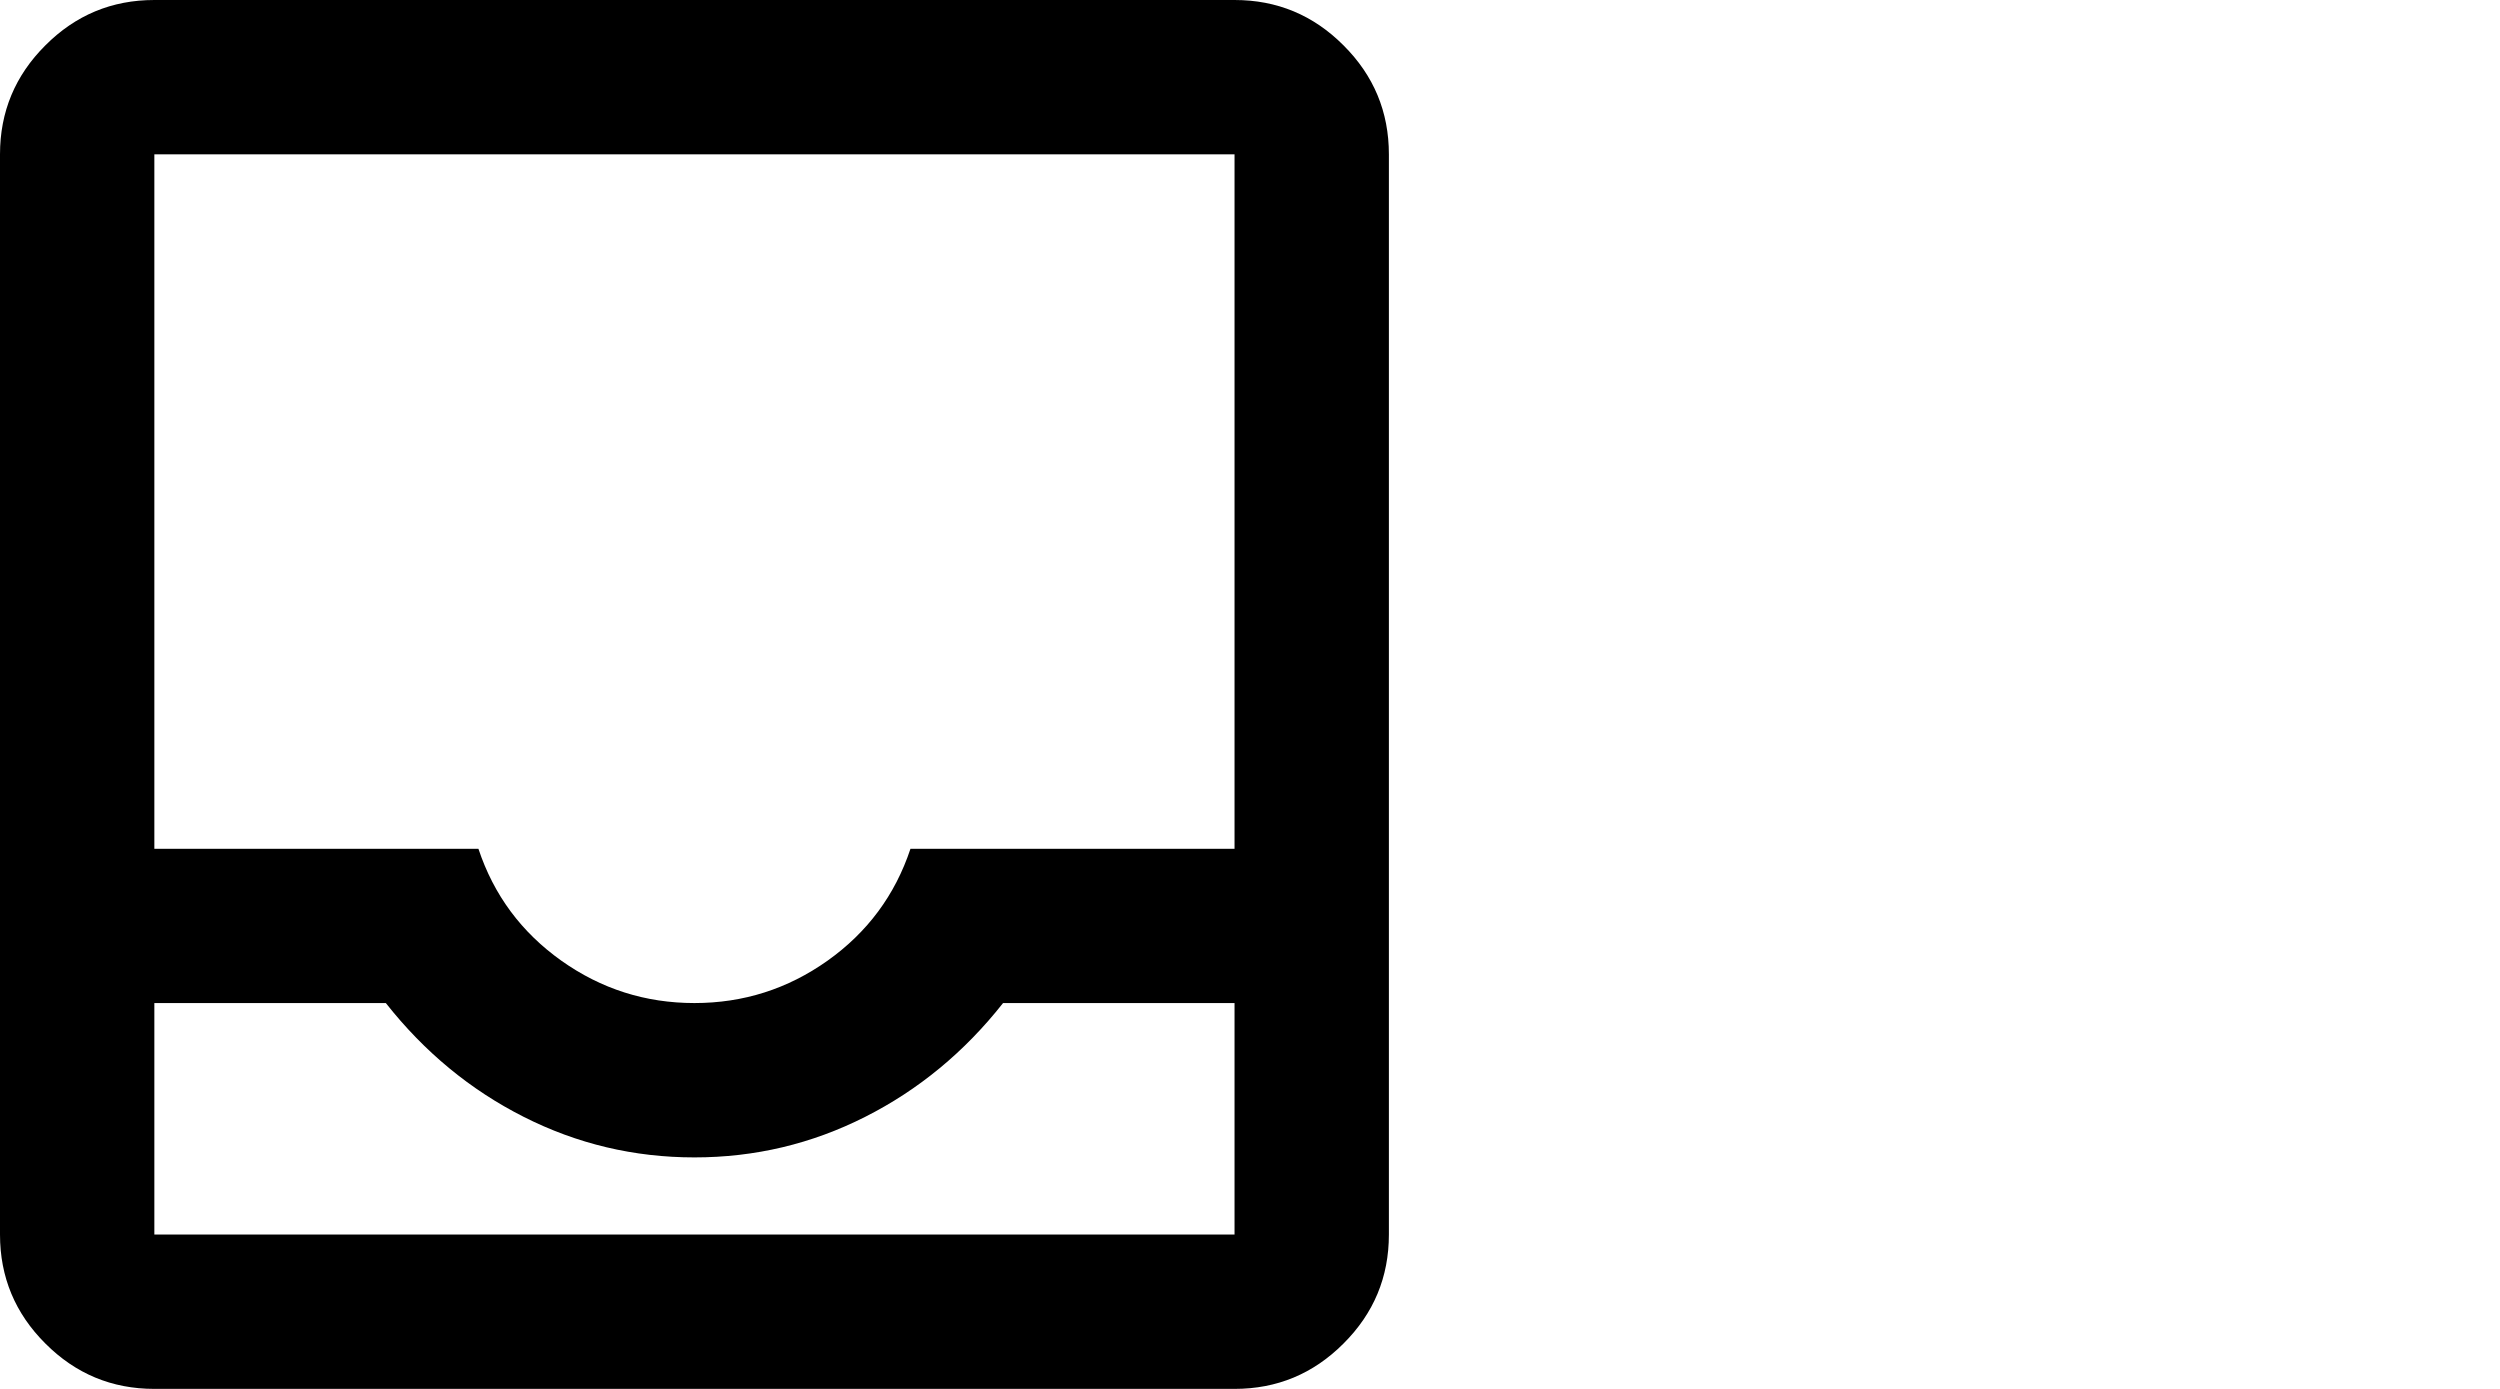
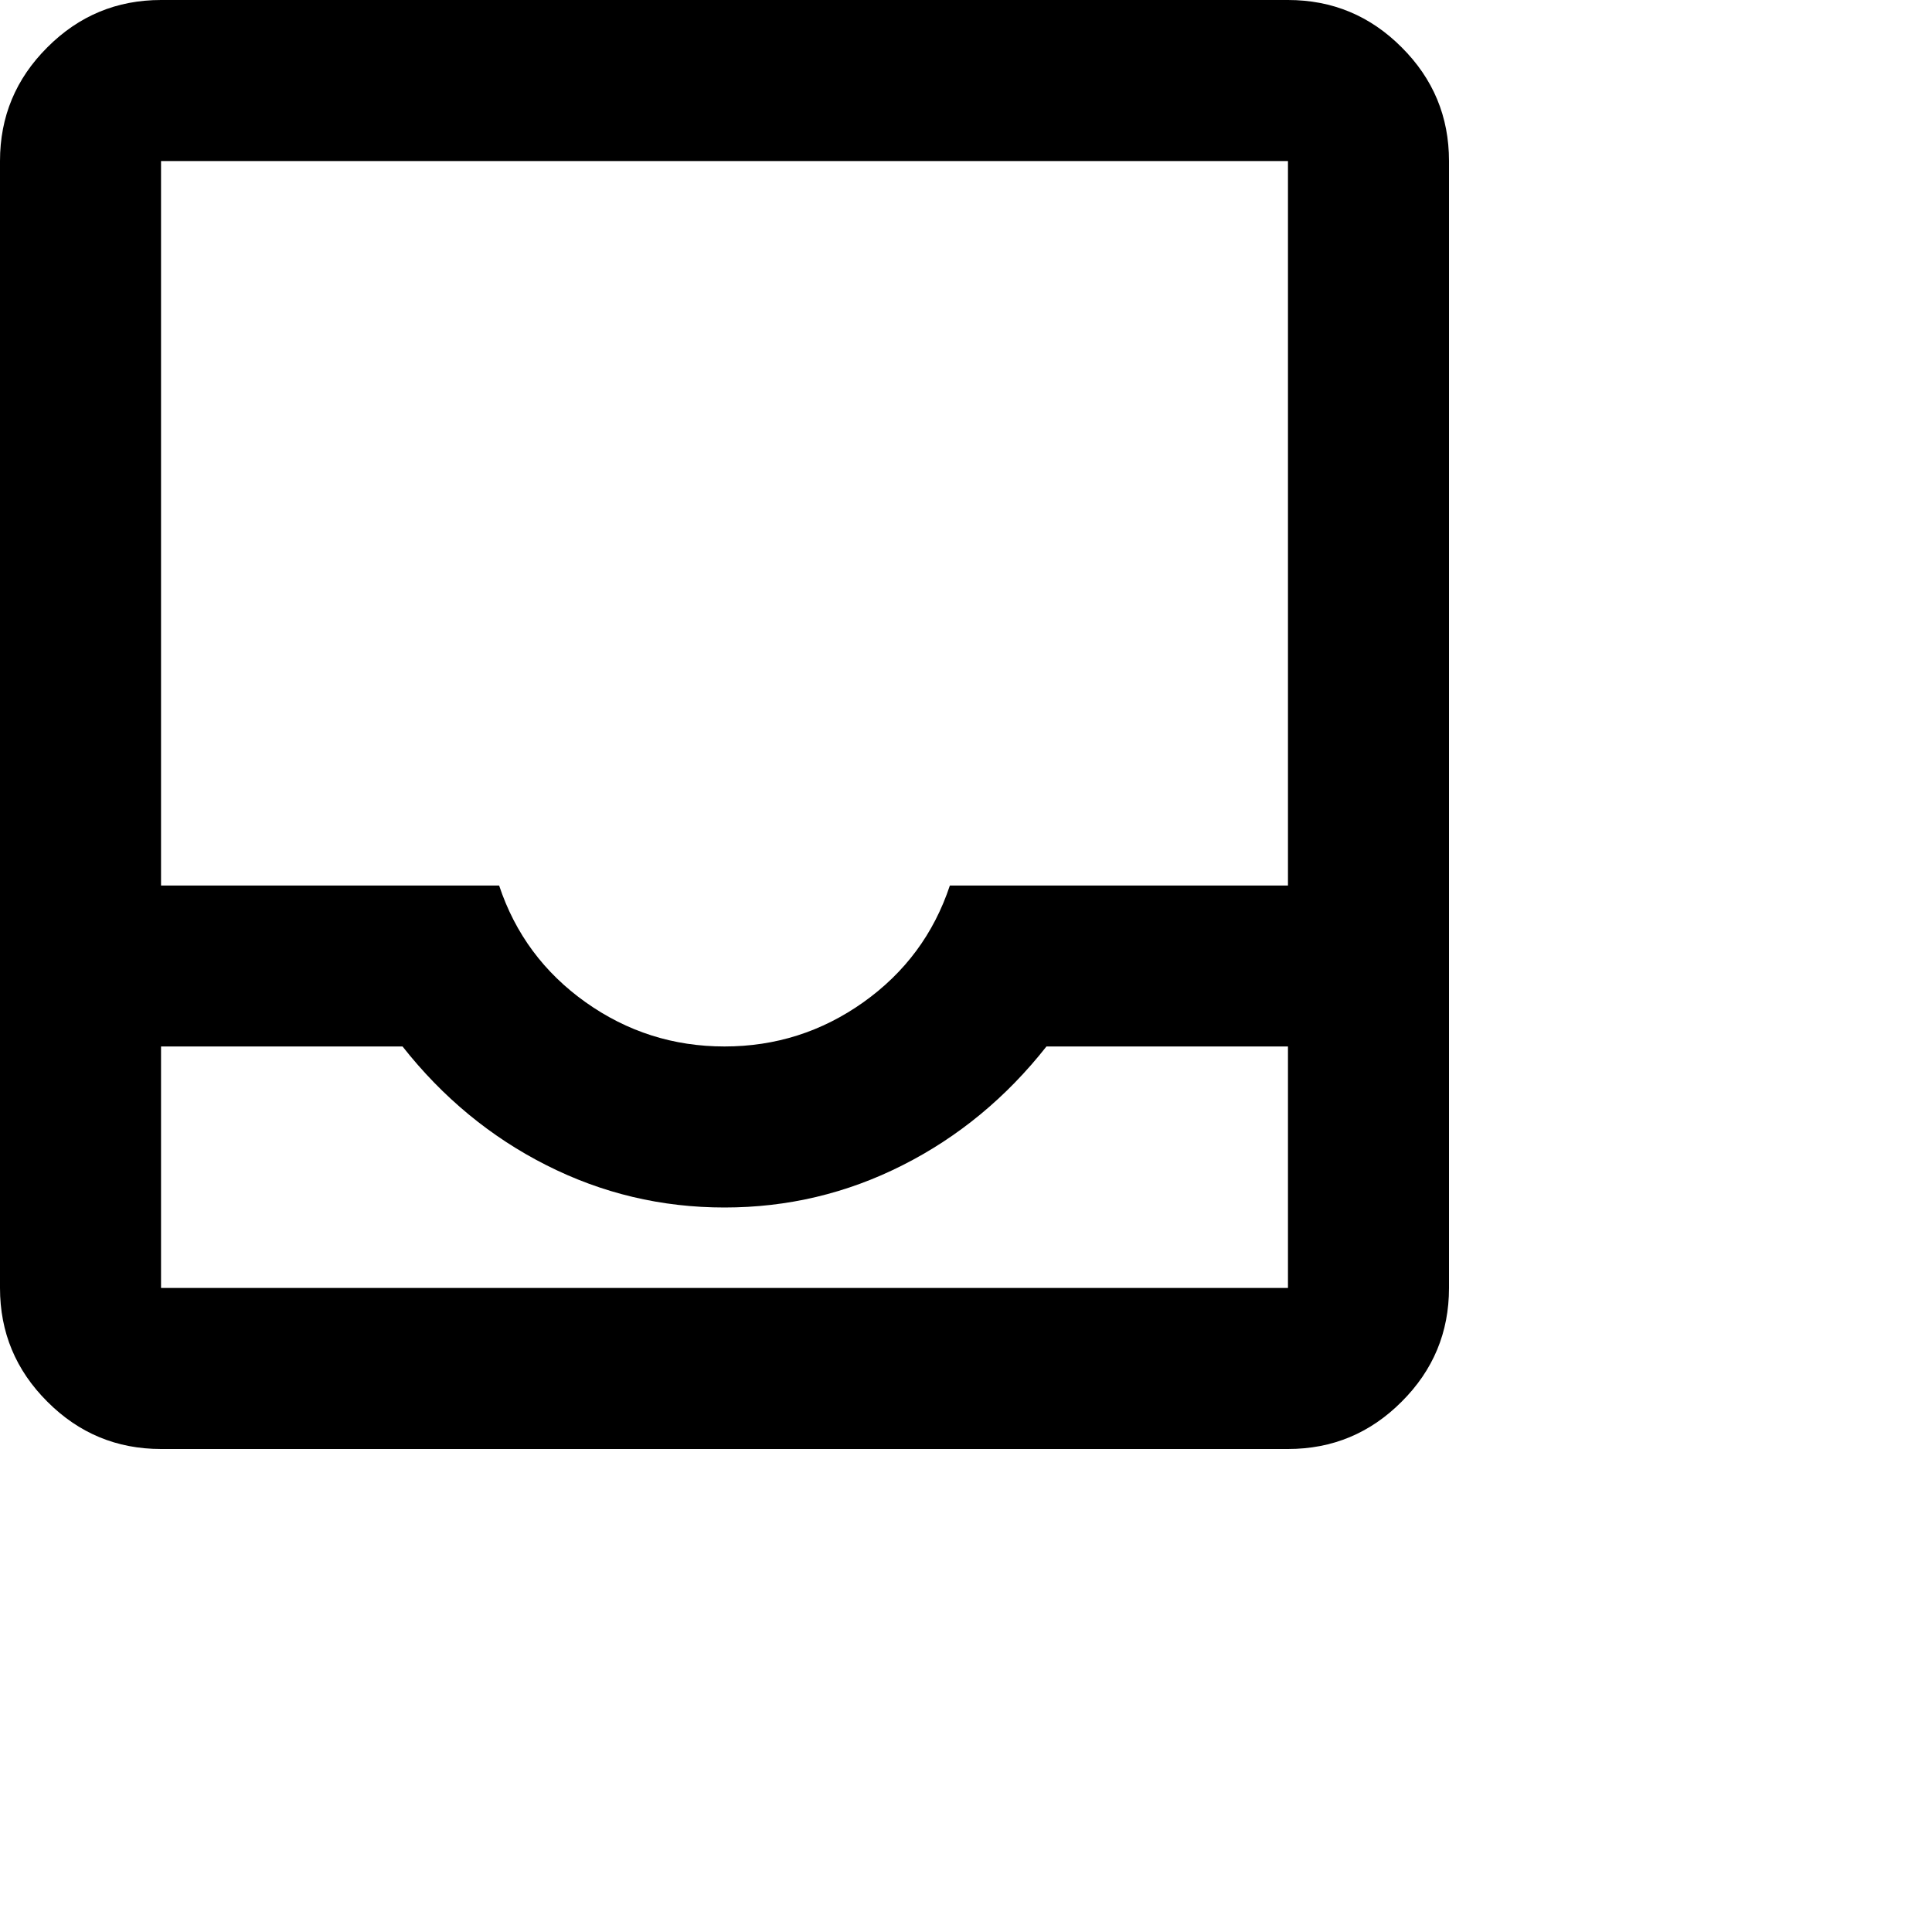
- <svg xmlns="http://www.w3.org/2000/svg" width="27" height="15" viewBox="0 0 27 15" fill="none">
+ <svg xmlns="http://www.w3.org/2000/svg" width="20" height="20" viewBox="0 0 20 20" fill="none">
  <path d="M1.667 15C1.208 15 0.816 14.837 0.49 14.51C0.163 14.184 0 13.792 0 13.333V1.667C0 1.208 0.163 0.816 0.49 0.49C0.816 0.163 1.208 0 1.667 0H13.333C13.792 0 14.184 0.163 14.51 0.49C14.837 0.816 15 1.208 15 1.667V13.333C15 13.792 14.837 14.184 14.51 14.51C14.184 14.837 13.792 15 13.333 15H1.667ZM1.667 13.333H13.333V10.833H10.833C10.417 11.361 9.92 11.771 9.344 12.062C8.767 12.354 8.153 12.5 7.5 12.5C6.847 12.5 6.233 12.354 5.656 12.062C5.08 11.771 4.583 11.361 4.167 10.833H1.667V13.333ZM7.5 10.833C8.028 10.833 8.507 10.681 8.938 10.375C9.368 10.069 9.667 9.667 9.833 9.167H13.333V1.667H1.667V9.167H5.167C5.333 9.667 5.632 10.069 6.062 10.375C6.493 10.681 6.972 10.833 7.5 10.833ZM1.667 13.333H4.167C4.583 13.333 5.08 13.333 5.656 13.333C6.233 13.333 6.847 13.333 7.5 13.333C8.153 13.333 8.767 13.333 9.344 13.333C9.92 13.333 10.417 13.333 10.833 13.333H13.333H1.667Z" fill="currentColor" />
</svg>
